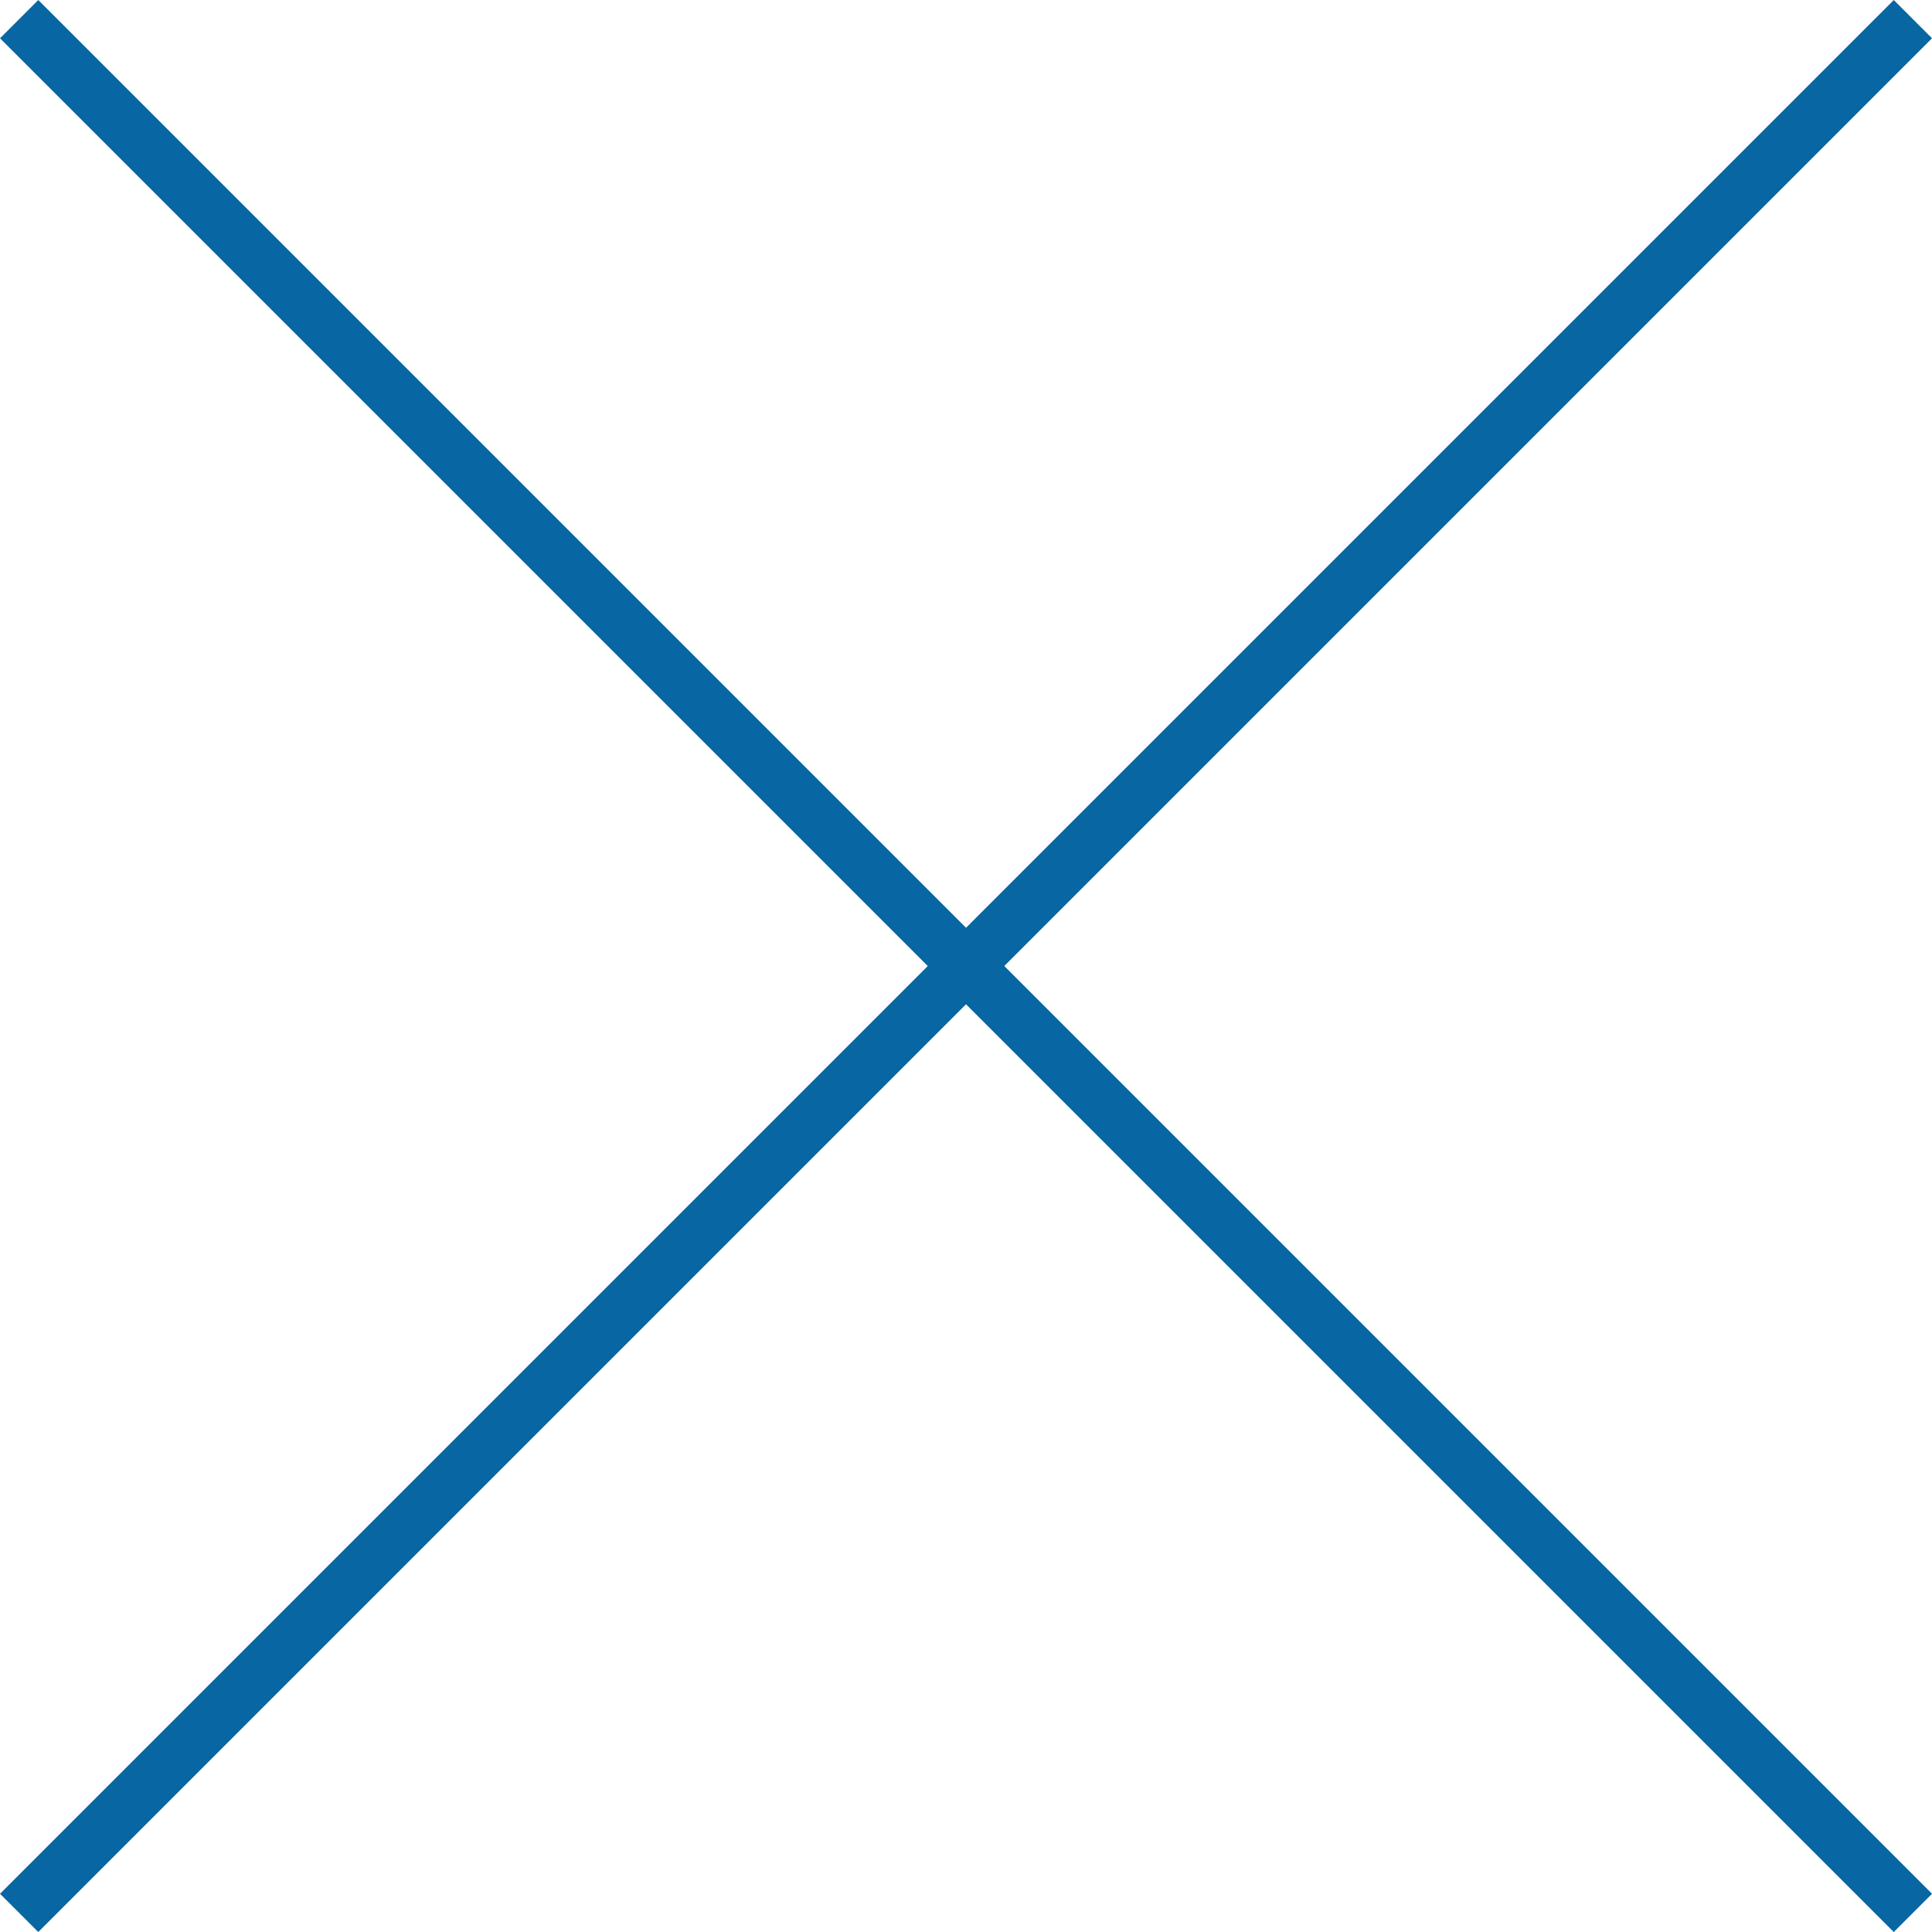
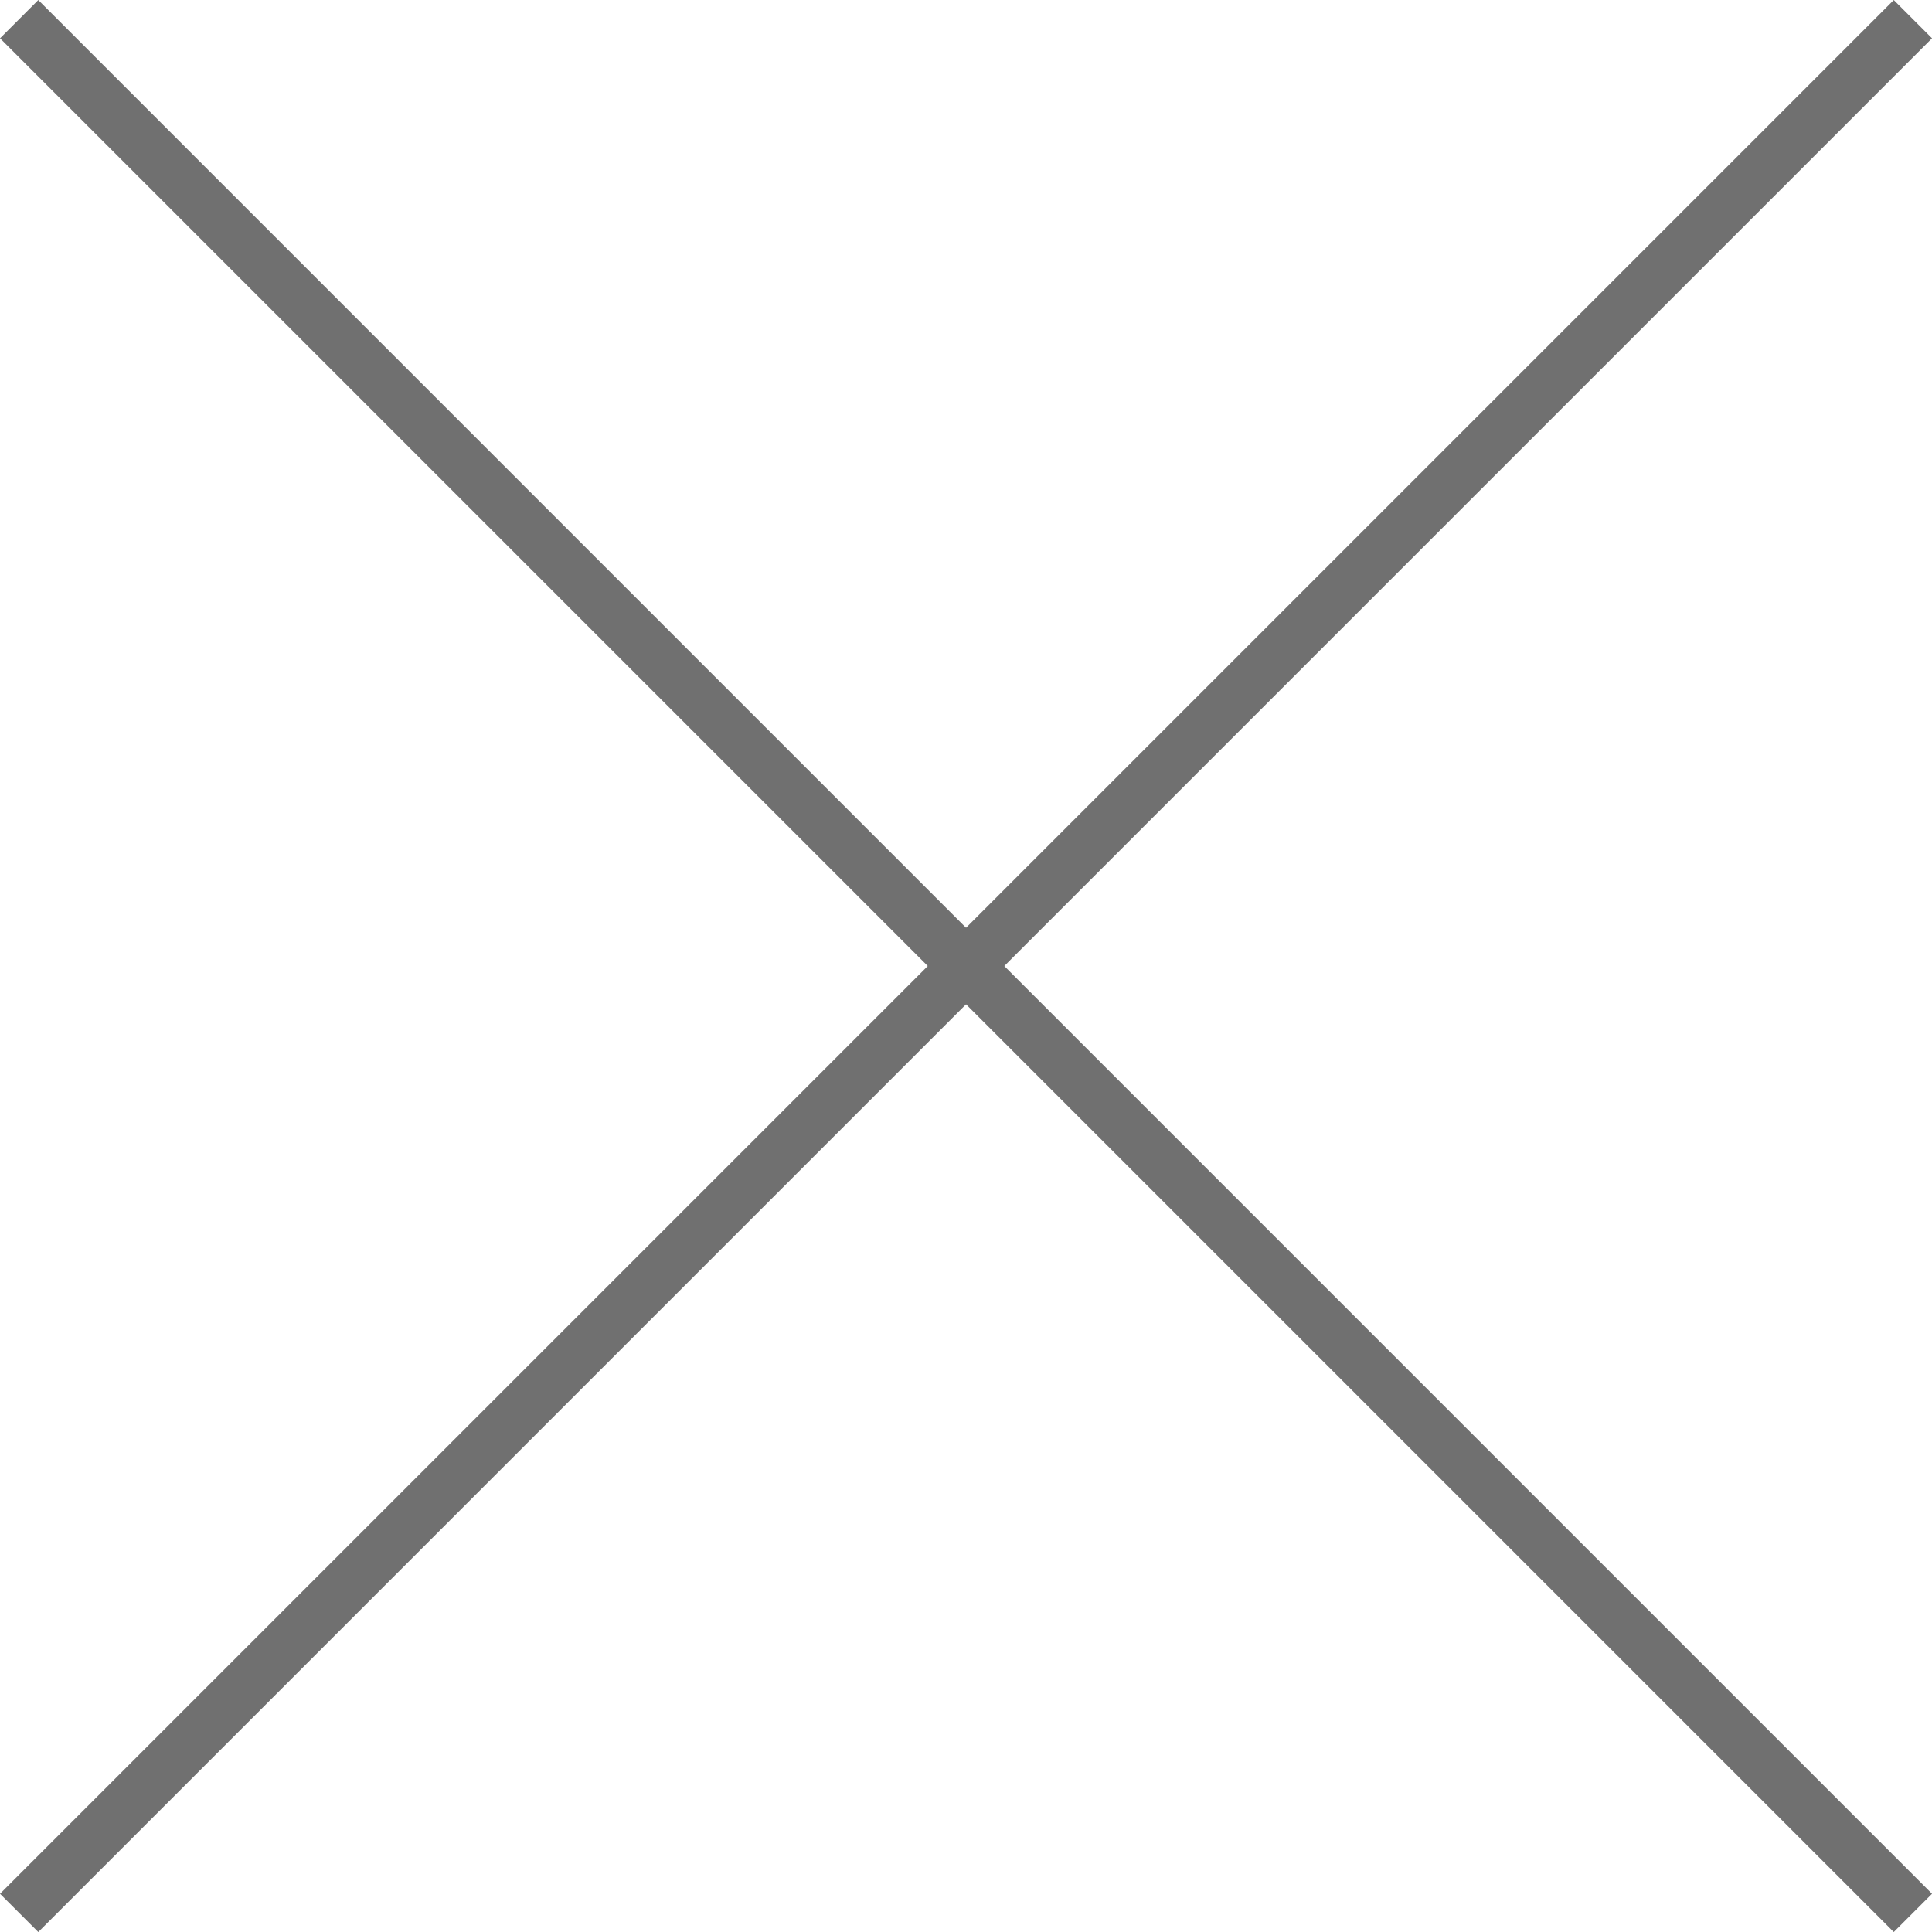
<svg xmlns="http://www.w3.org/2000/svg" width="35.707" height="35.707" viewBox="0 0 35.707 35.707">
  <g id="close_modal" data-name="close modal" transform="translate(0.354 0.354)">
-     <line id="Line_1" data-name="Line 1" x1="35" y2="35" fill="none" stroke="#0866a3" stroke-width="1" />
-     <line id="Line_2" data-name="Line 2" x1="35" y2="35" transform="translate(35) rotate(90)" fill="none" stroke="#0866a3" stroke-width="1" />
+     <line id="Line_1" data-name="Line 1" x1="35" y2="35" fill="none" stroke="#707070" stroke-width="1" />
+     <line id="Line_2" data-name="Line 2" x1="35" y2="35" transform="translate(35) rotate(90)" fill="none" stroke="#707070" stroke-width="1" />
  </g>
</svg>
